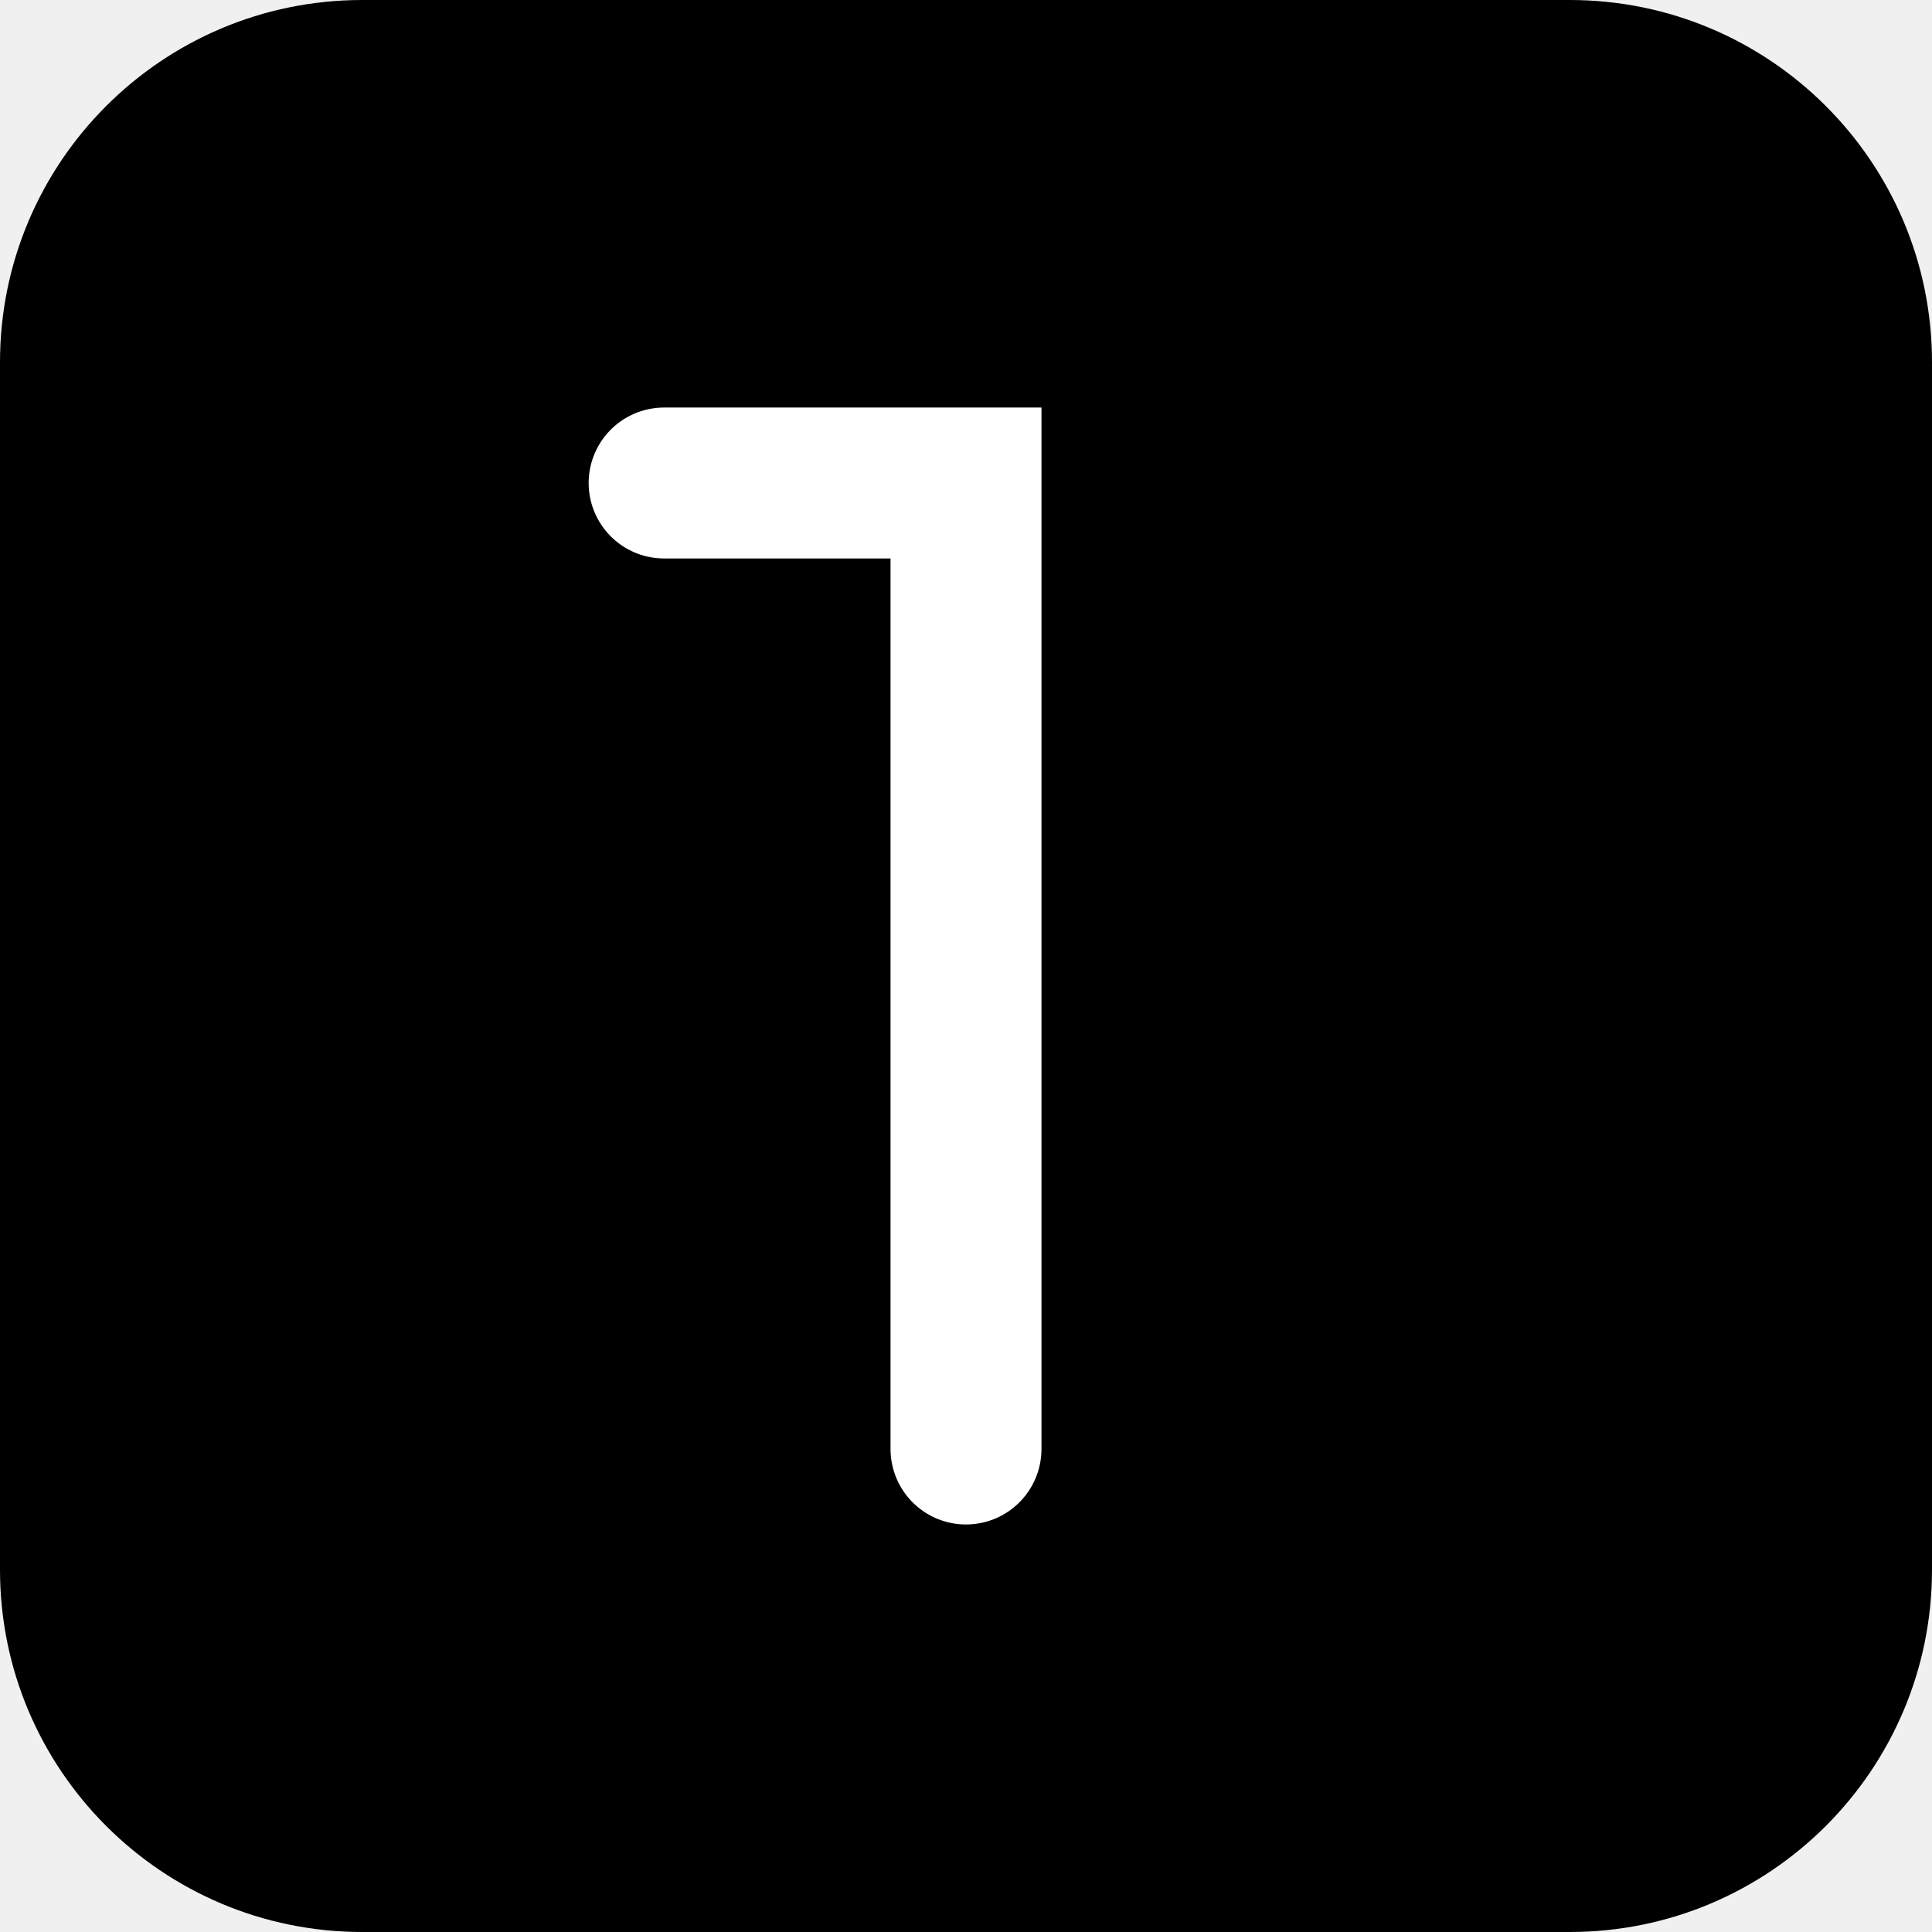
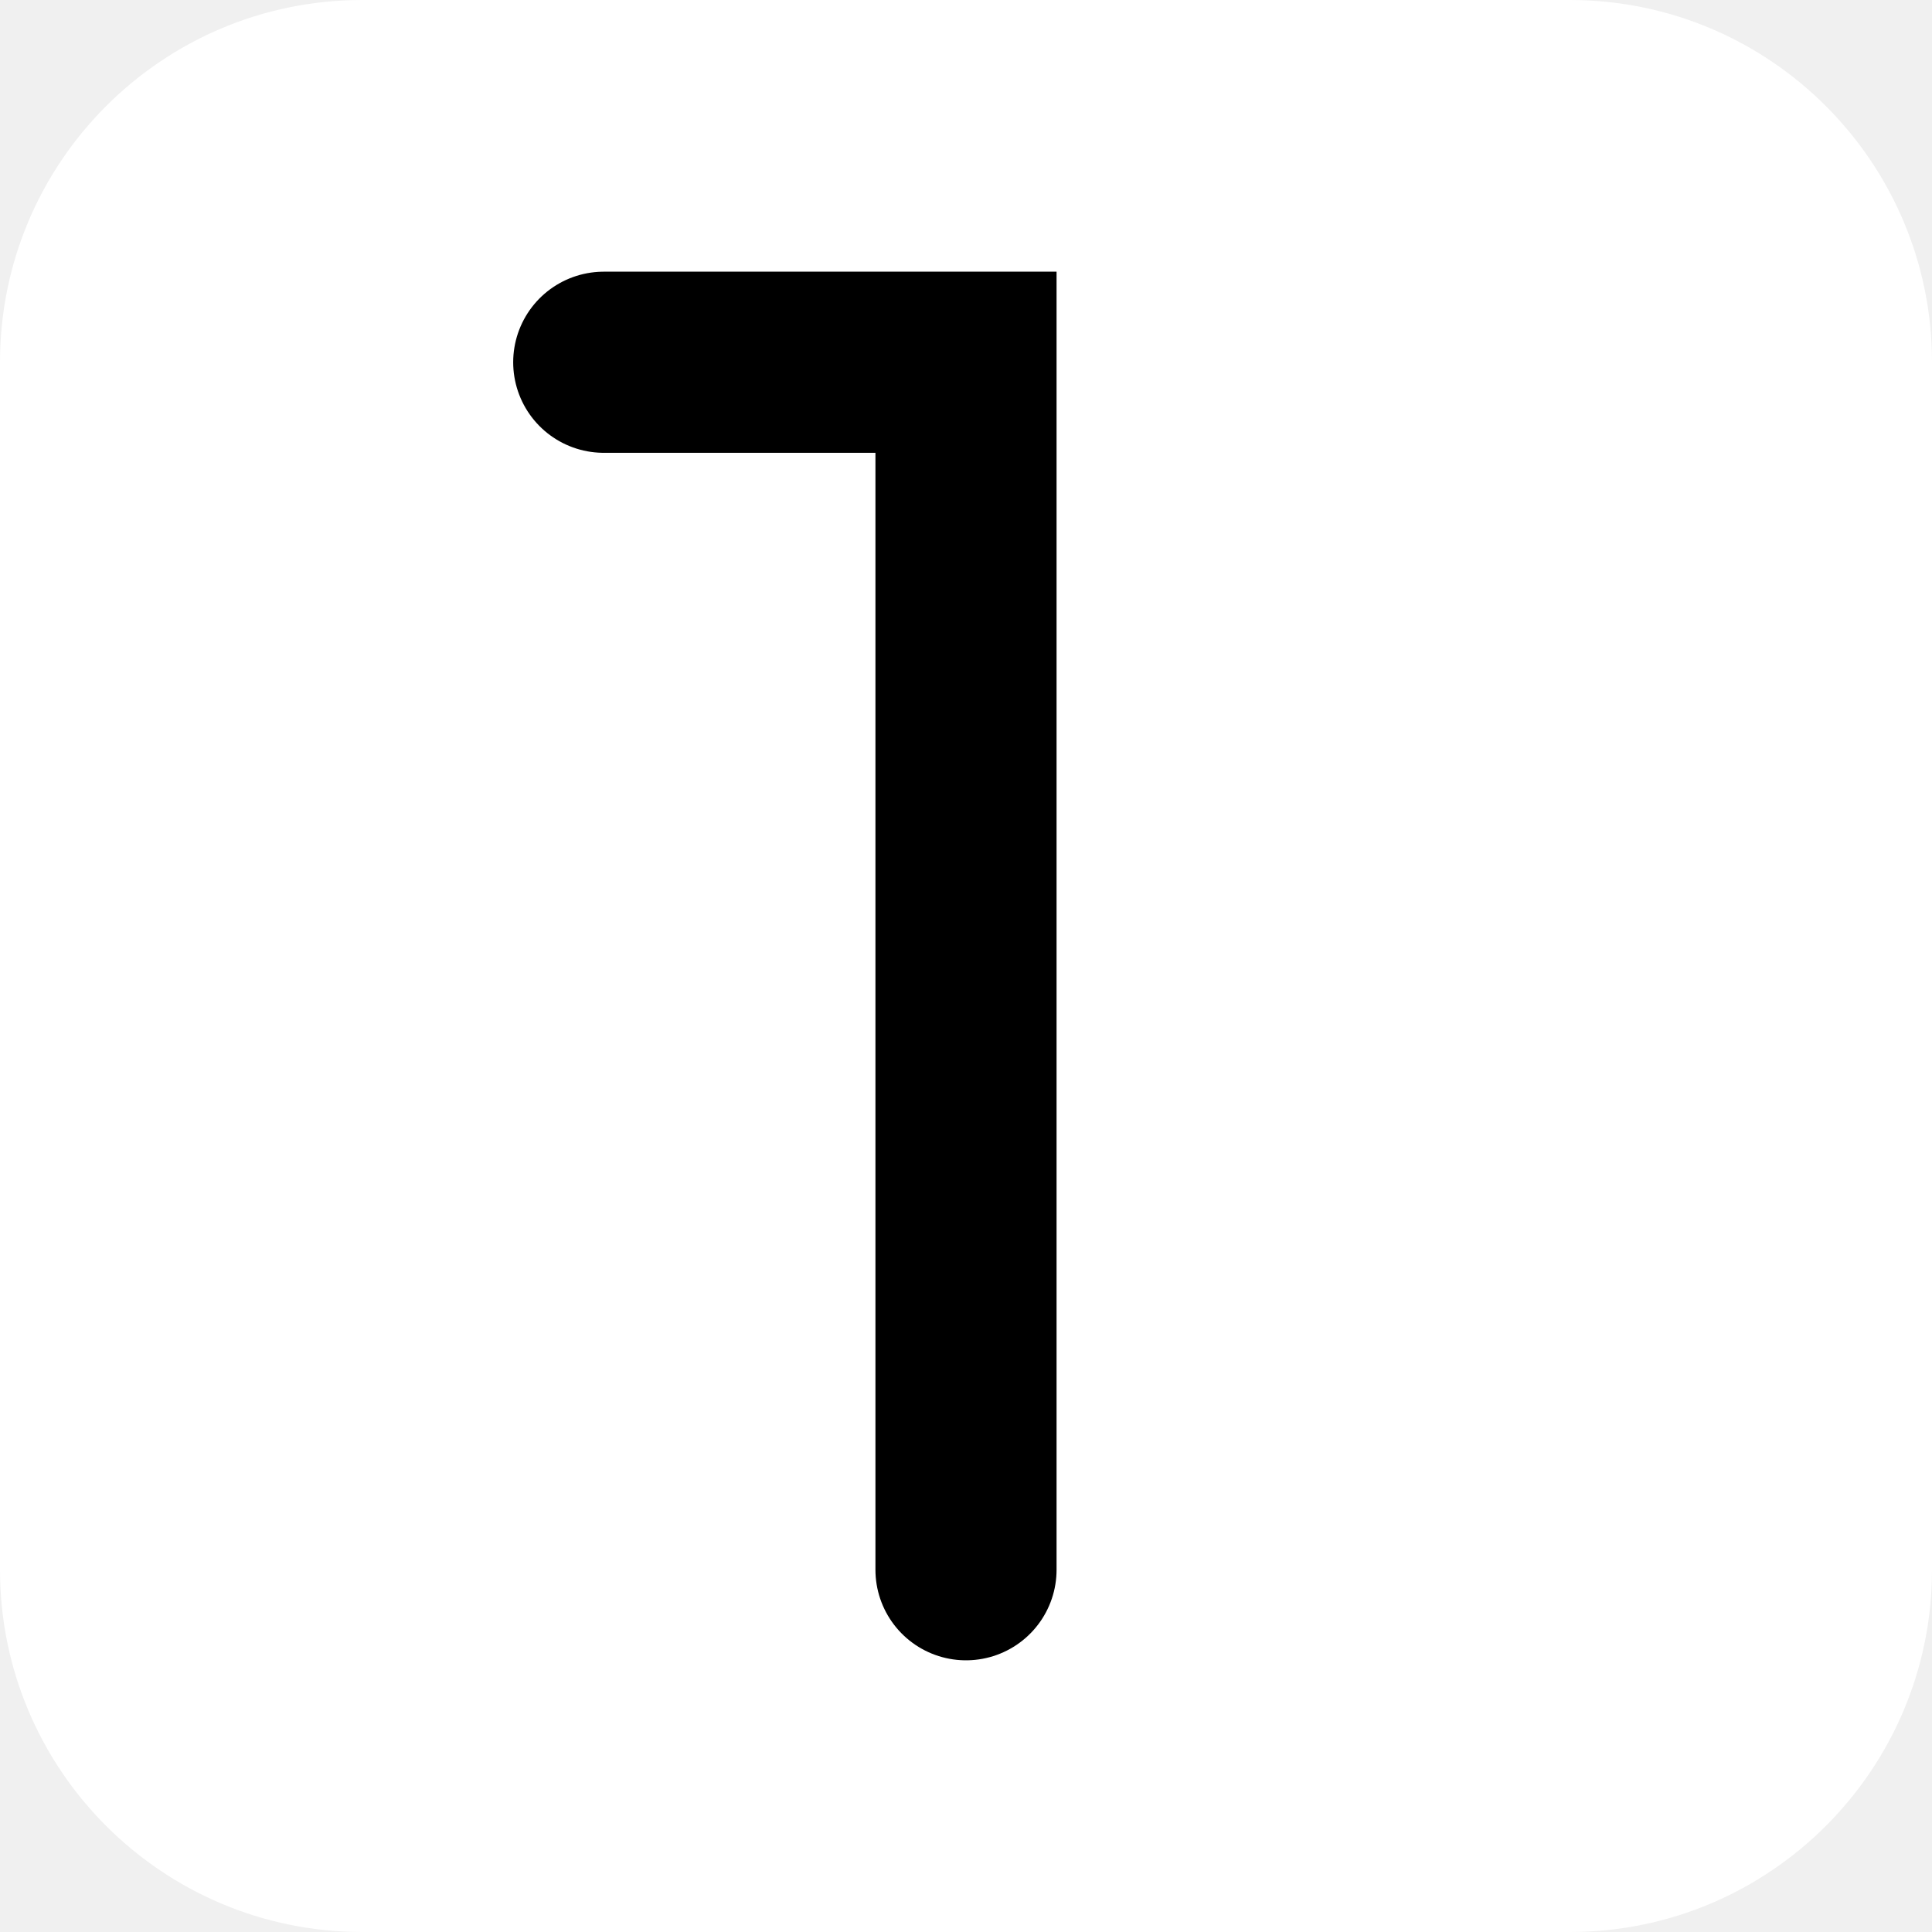
<svg xmlns="http://www.w3.org/2000/svg" width="32" height="32" viewBox="0 0 32 32" fill="none">
-   <rect width="32" height="32" rx="6" fill="#000000" />
-   <path d="M11 8H16V24" stroke="white" stroke-width="2.5" stroke-linecap="round" />
+   <rect width="32" height="32" rx="6" fill="white" />
+   <path d="M10 6H16V26" stroke="black" stroke-width="3" stroke-linecap="round" />
</svg>
